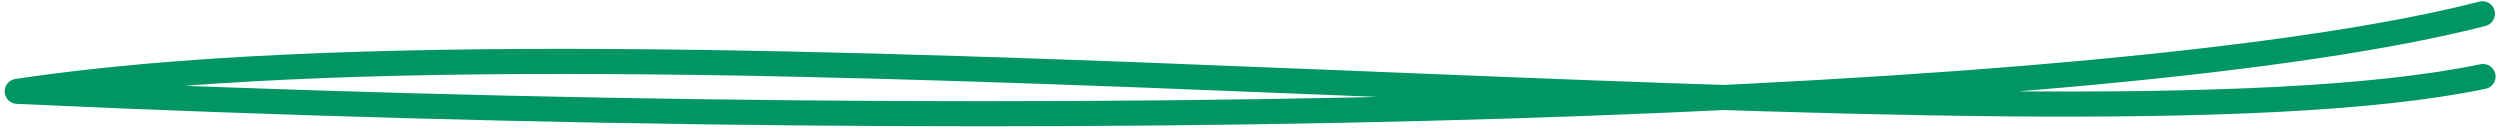
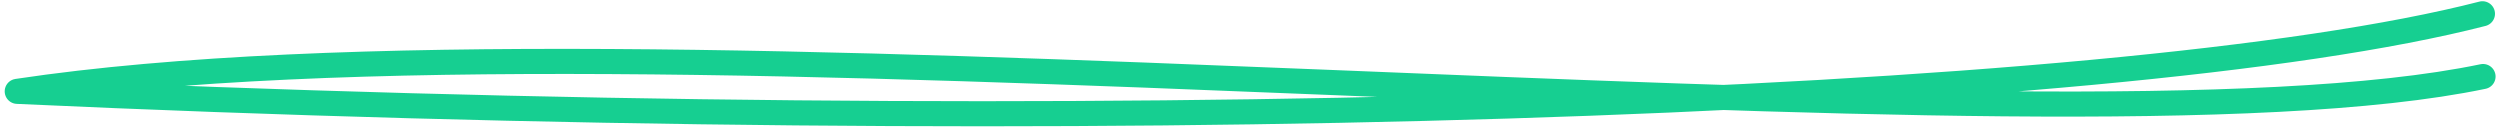
<svg xmlns="http://www.w3.org/2000/svg" width="299" height="16" viewBox="0 0 299 16" fill="none">
-   <path d="M296.902 1.647C253.125 12.917 128.073 16.706 2.061 10.925C78.16 -0.495 244.829 20.034 296.971 9.152" stroke="#009664" stroke-width="3" stroke-linecap="round" stroke-linejoin="round" />
+   <path d="M296.902 1.647C253.125 12.917 128.073 16.706 2.061 10.925C78.16 -0.495 244.829 20.034 296.971 9.152" stroke="#16CF91" stroke-width="3" stroke-linecap="round" stroke-linejoin="round" />
</svg>
